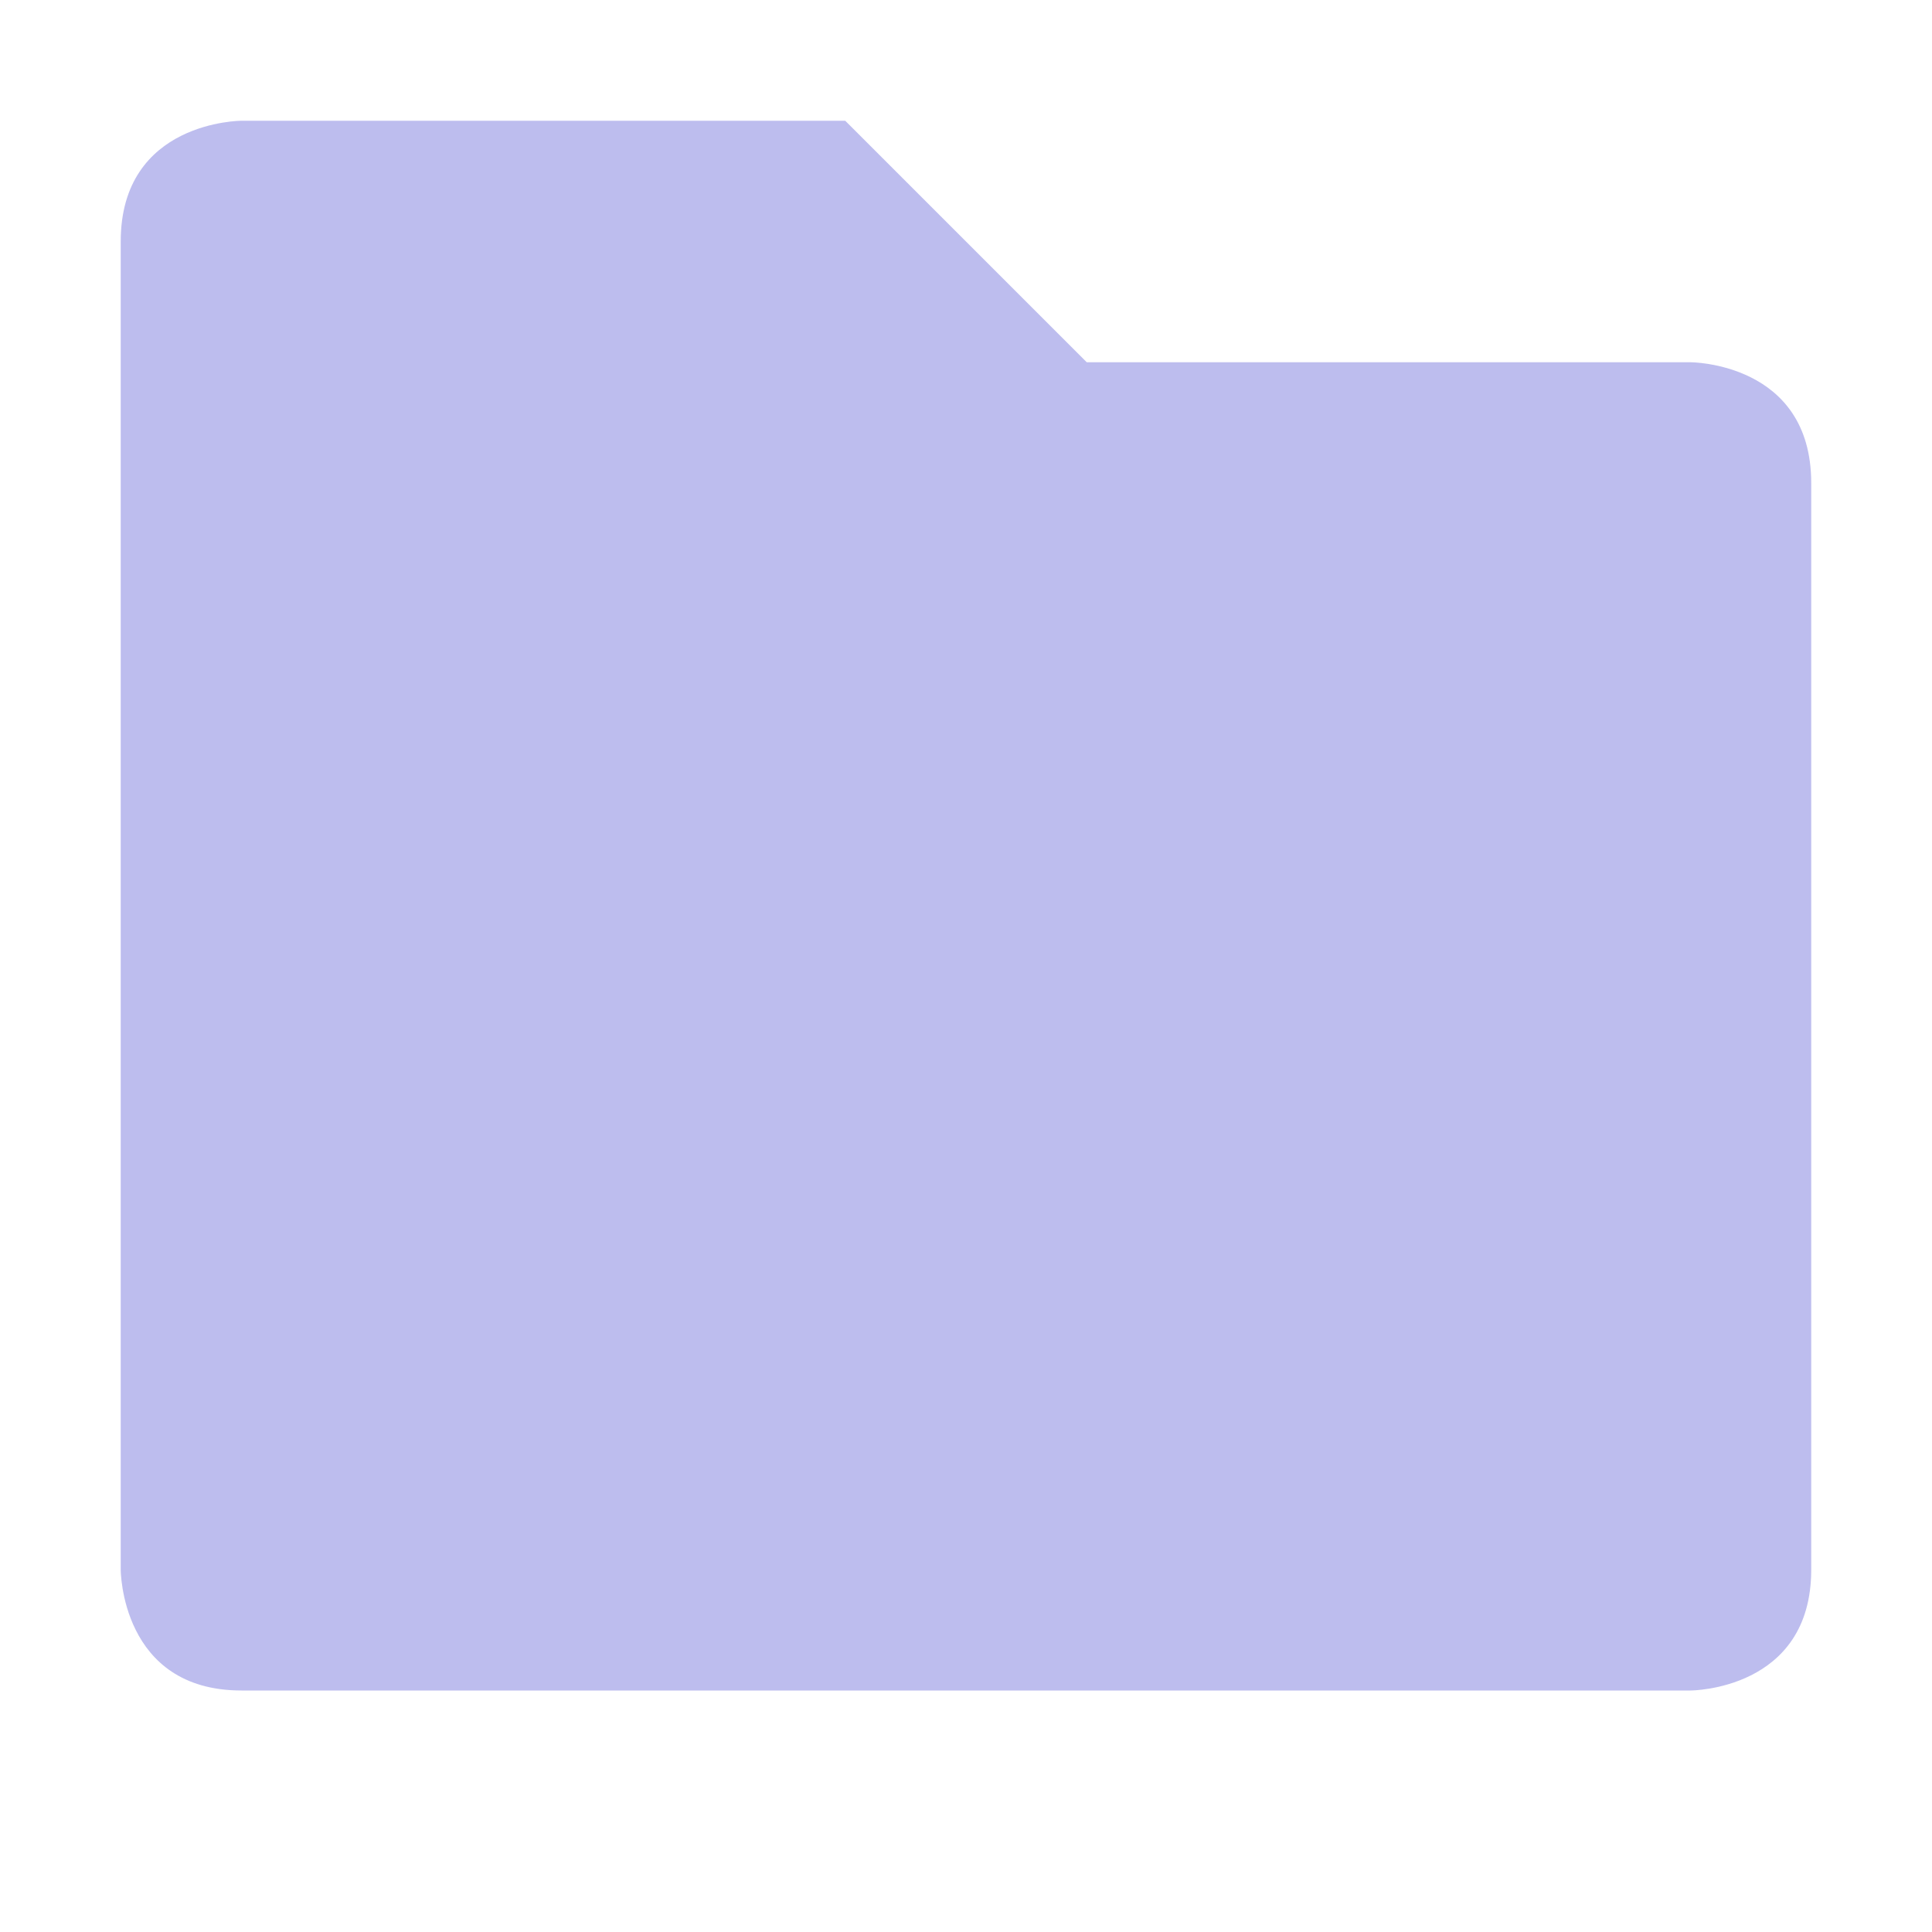
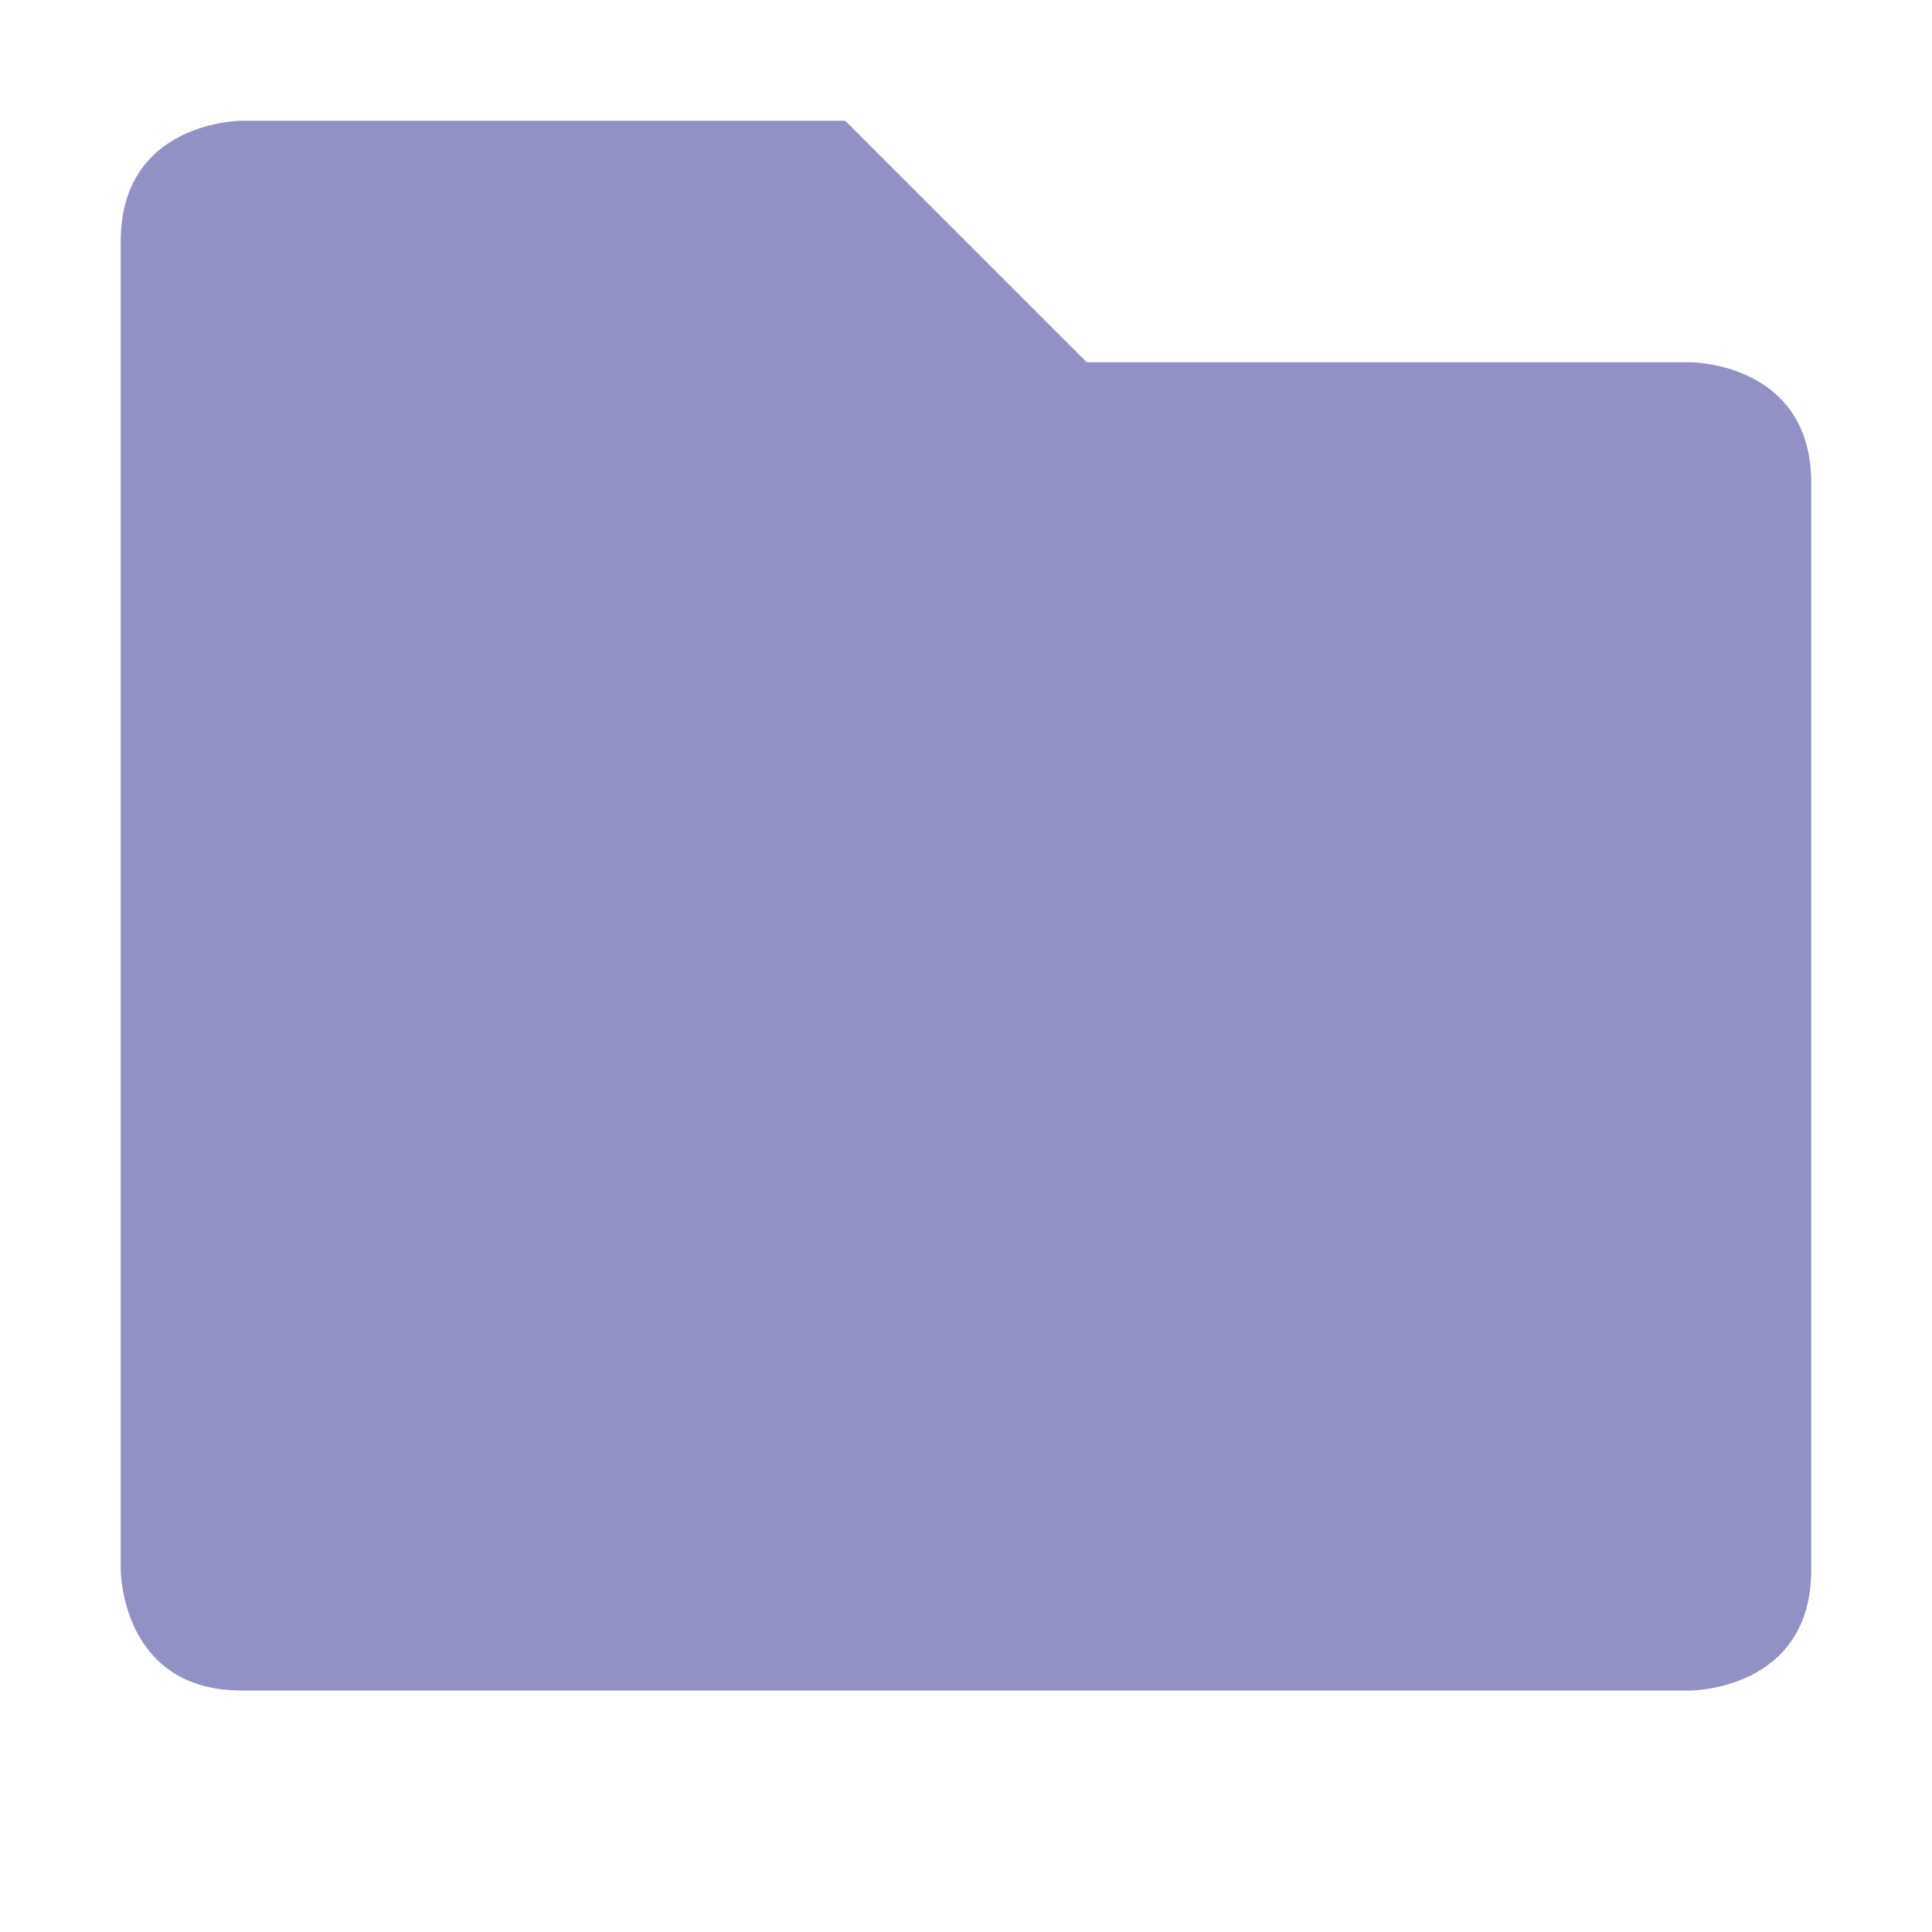
<svg xmlns="http://www.w3.org/2000/svg" xmlns:ns1="http://www.openswatchbook.org/uri/2009/osb" height="16" id="svg7384" style="enable-background:new" version="1.1" width="16">
  <defs id="defs7386">
    <linearGradient id="linearGradient5606" ns1:paint="solid">
      <stop id="stop5608" offset="0" style="stop-color:#000000;stop-opacity:1;" />
    </linearGradient>
    <filter color-interpolation-filters="sRGB" id="filter7554">
      <feBlend id="feBlend7556" in2="BackgroundImage" mode="darken" />
    </filter>
  </defs>
  <g id="layer9" style="display:inline" transform="translate(-707.0004,393)" />
  <g id="layer10" style="display:inline;filter:url(#filter7554)" transform="translate(-707.0004,393)" />
  <g id="layer1" style="display:inline" transform="translate(-466.0002,-224)">
-     <path d="m 467,226 0,11 c 0,0 0,1 1,1 l 12,0 c 0,0 1,0 1,-1 l 0,-9 c 0,-1 -1,-1 -1,-1 l -5,0 -2,-2 -5,0 c 0,0 -1,0 -1,1 z" id="path5057-4" style="font-size:medium;font-style:normal;font-variant:normal;font-weight:normal;font-stretch:normal;text-indent:0;text-align:start;text-decoration:none;line-height:normal;letter-spacing:normal;word-spacing:normal;text-transform:none;direction:ltr;block-progression:tb;writing-mode:lr-tb;text-anchor:start;baseline-shift:baseline;color:#000000;fill:#7b7bdd;fill-opacity:1;stroke:none;stroke-width:2;marker:none;visibility:visible;display:inline;overflow:visible;enable-background:accumulate;font-family:Sans;-inkscape-font-specification:Sans;opacity:0.5" />
+     <path d="m 467,226 0,11 c 0,0 0,1 1,1 l 12,0 c 0,0 1,0 1,-1 l 0,-9 c 0,-1 -1,-1 -1,-1 l -5,0 -2,-2 -5,0 c 0,0 -1,0 -1,1 z" id="path5057-4" style="font-size:medium;font-style:normal;font-variant:normal;font-weight:normal;font-stretch:normal;text-indent:0;text-align:start;text-decoration:none;line-height:normal;letter-spacing:normal;word-spacing:normal;text-transform:none;direction:ltr;block-progression:tb;writing-mode:lr-tb;text-anchor:start;baseline-shift:baseline;color:#000000;fill:#9191c6;fill-opacity:1;stroke:none;stroke-width:2;marker:none;visibility:visible;display:inline;overflow:visible;enable-background:accumulate;font-family:Sans;-inkscape-font-specification:Sans;opacity:1" />
  </g>
  <g id="layer14" style="display:inline" transform="translate(-707.0004,393)" />
  <g id="layer15" style="display:inline" transform="translate(-707.0004,393)" />
  <g id="g71291" style="display:inline" transform="translate(-707.0004,393)" />
  <g id="layer2" style="display:inline" transform="translate(-466.0002,-74)" />
  <g id="g6058" style="display:inline" transform="translate(-466.0002,-74)" />
  <g id="layer12" style="display:inline" transform="translate(-707.0004,393)" />
</svg>
